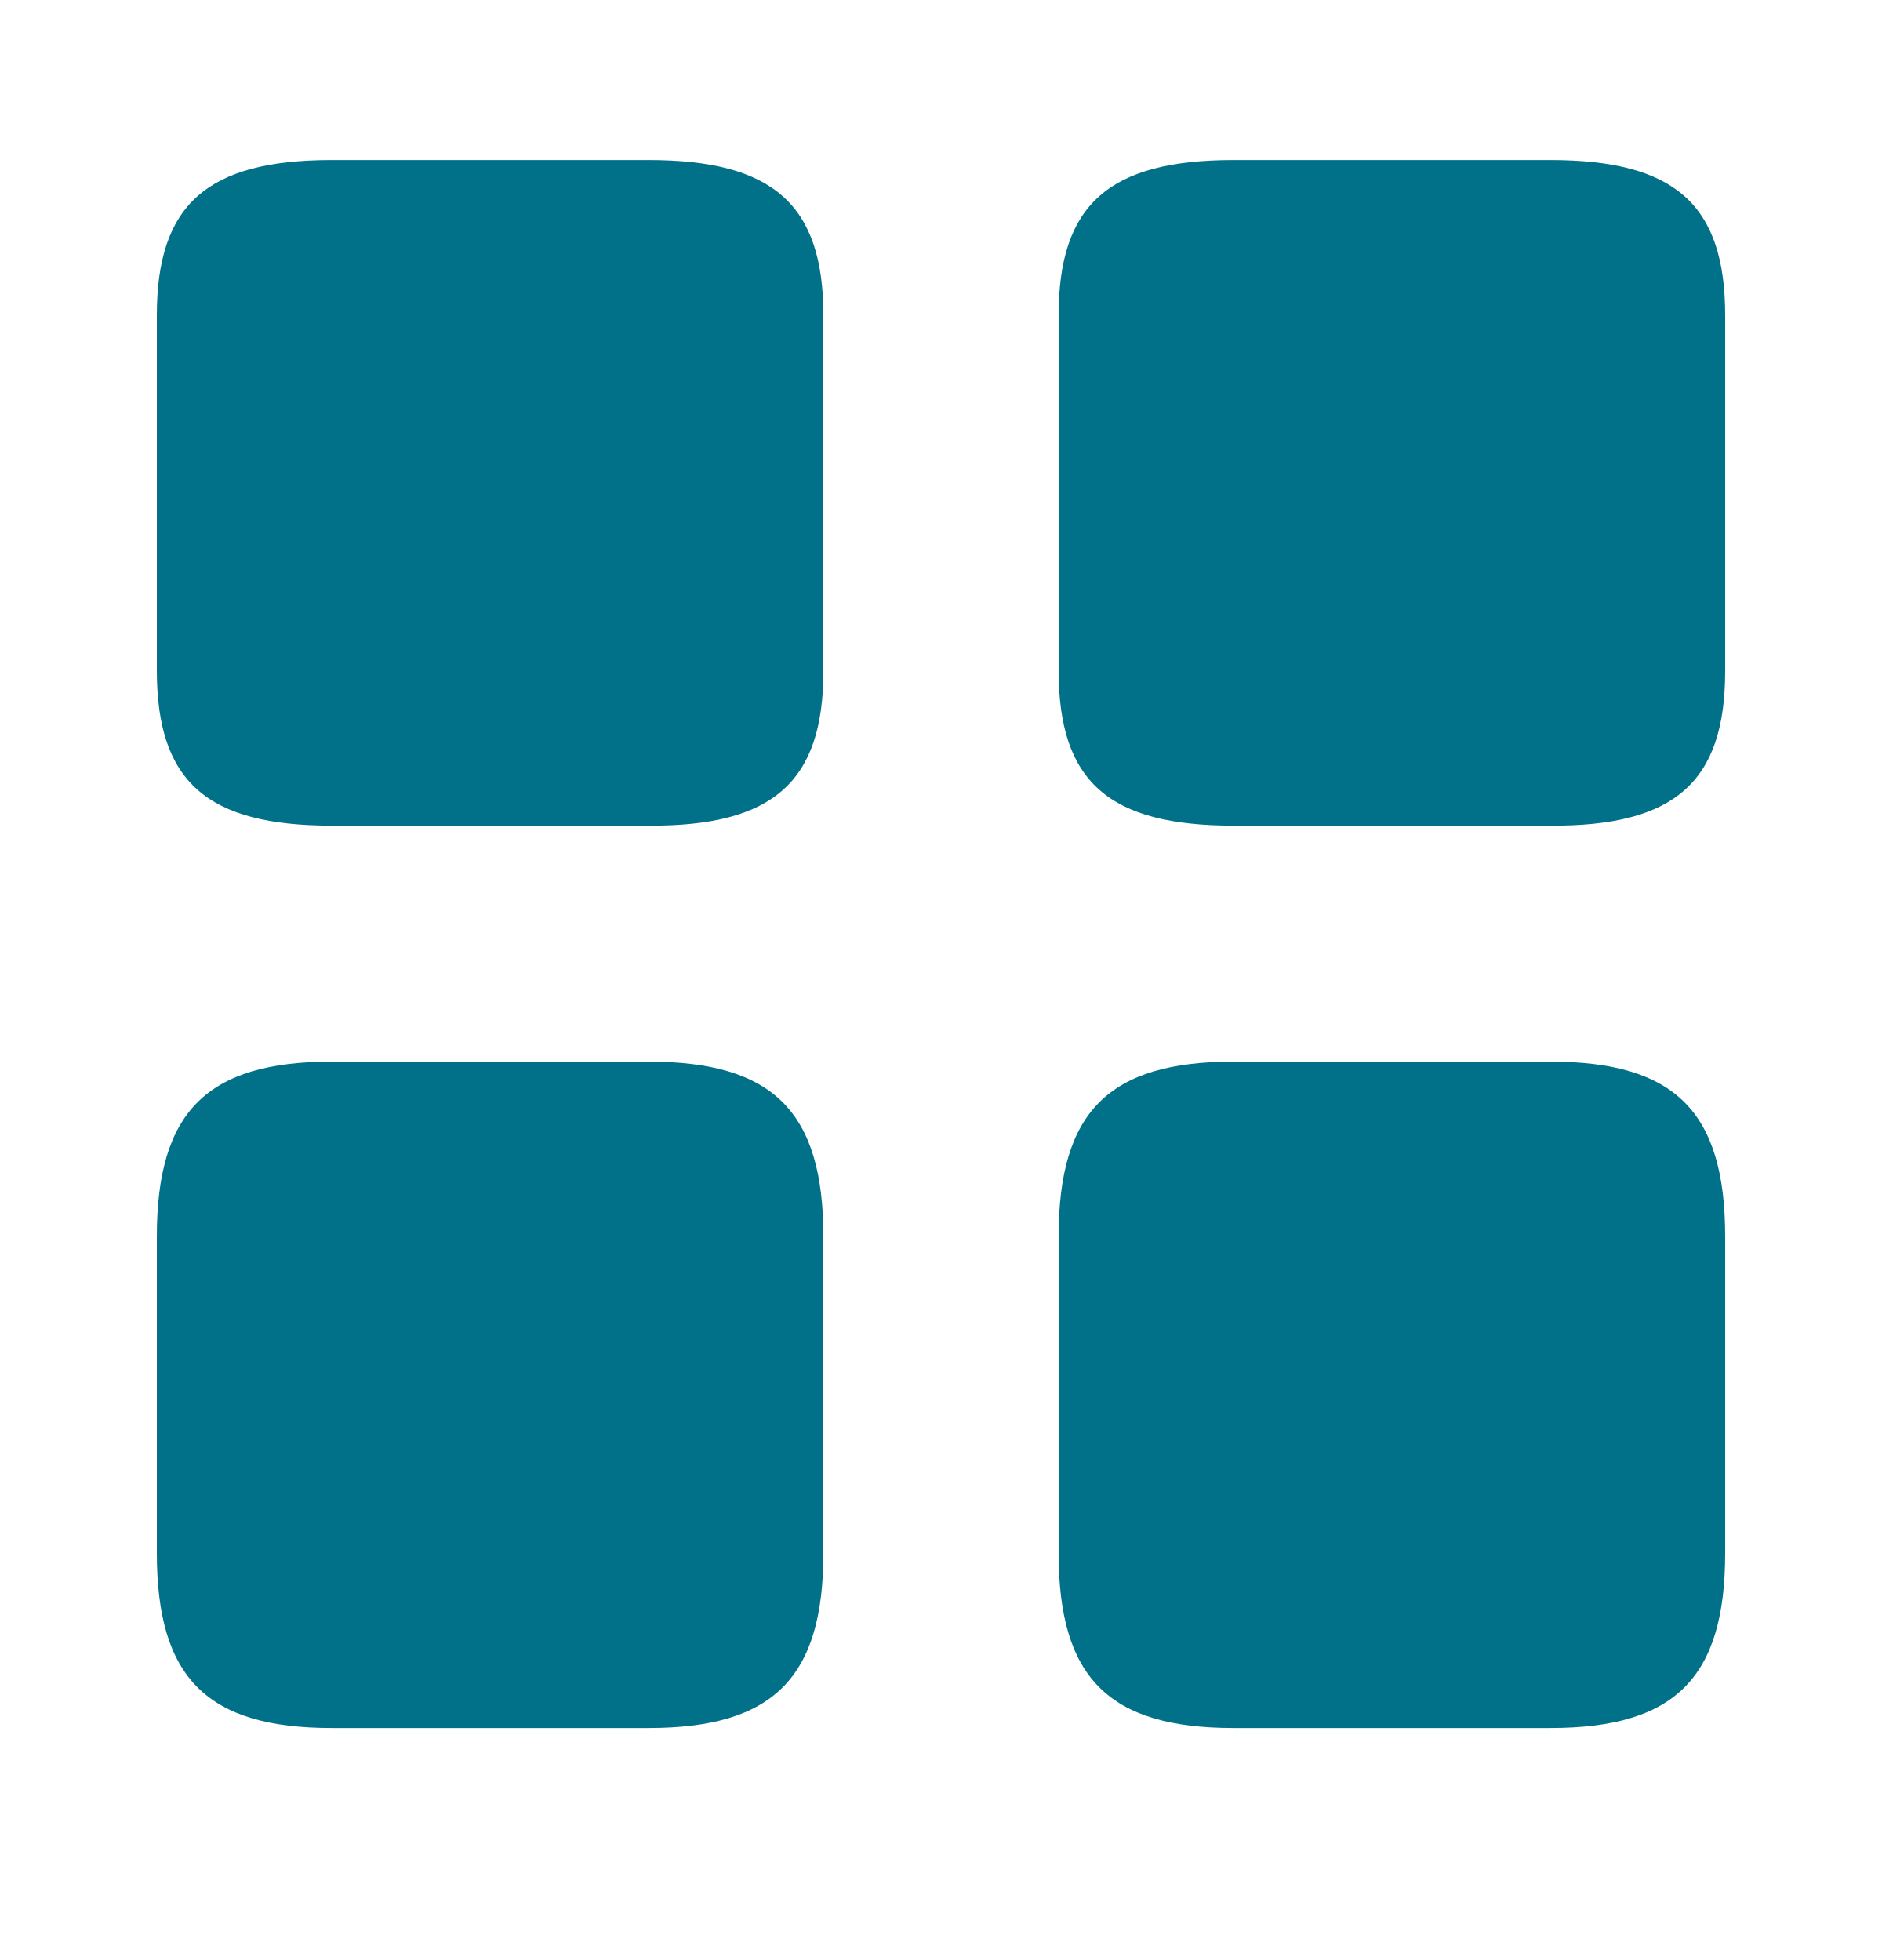
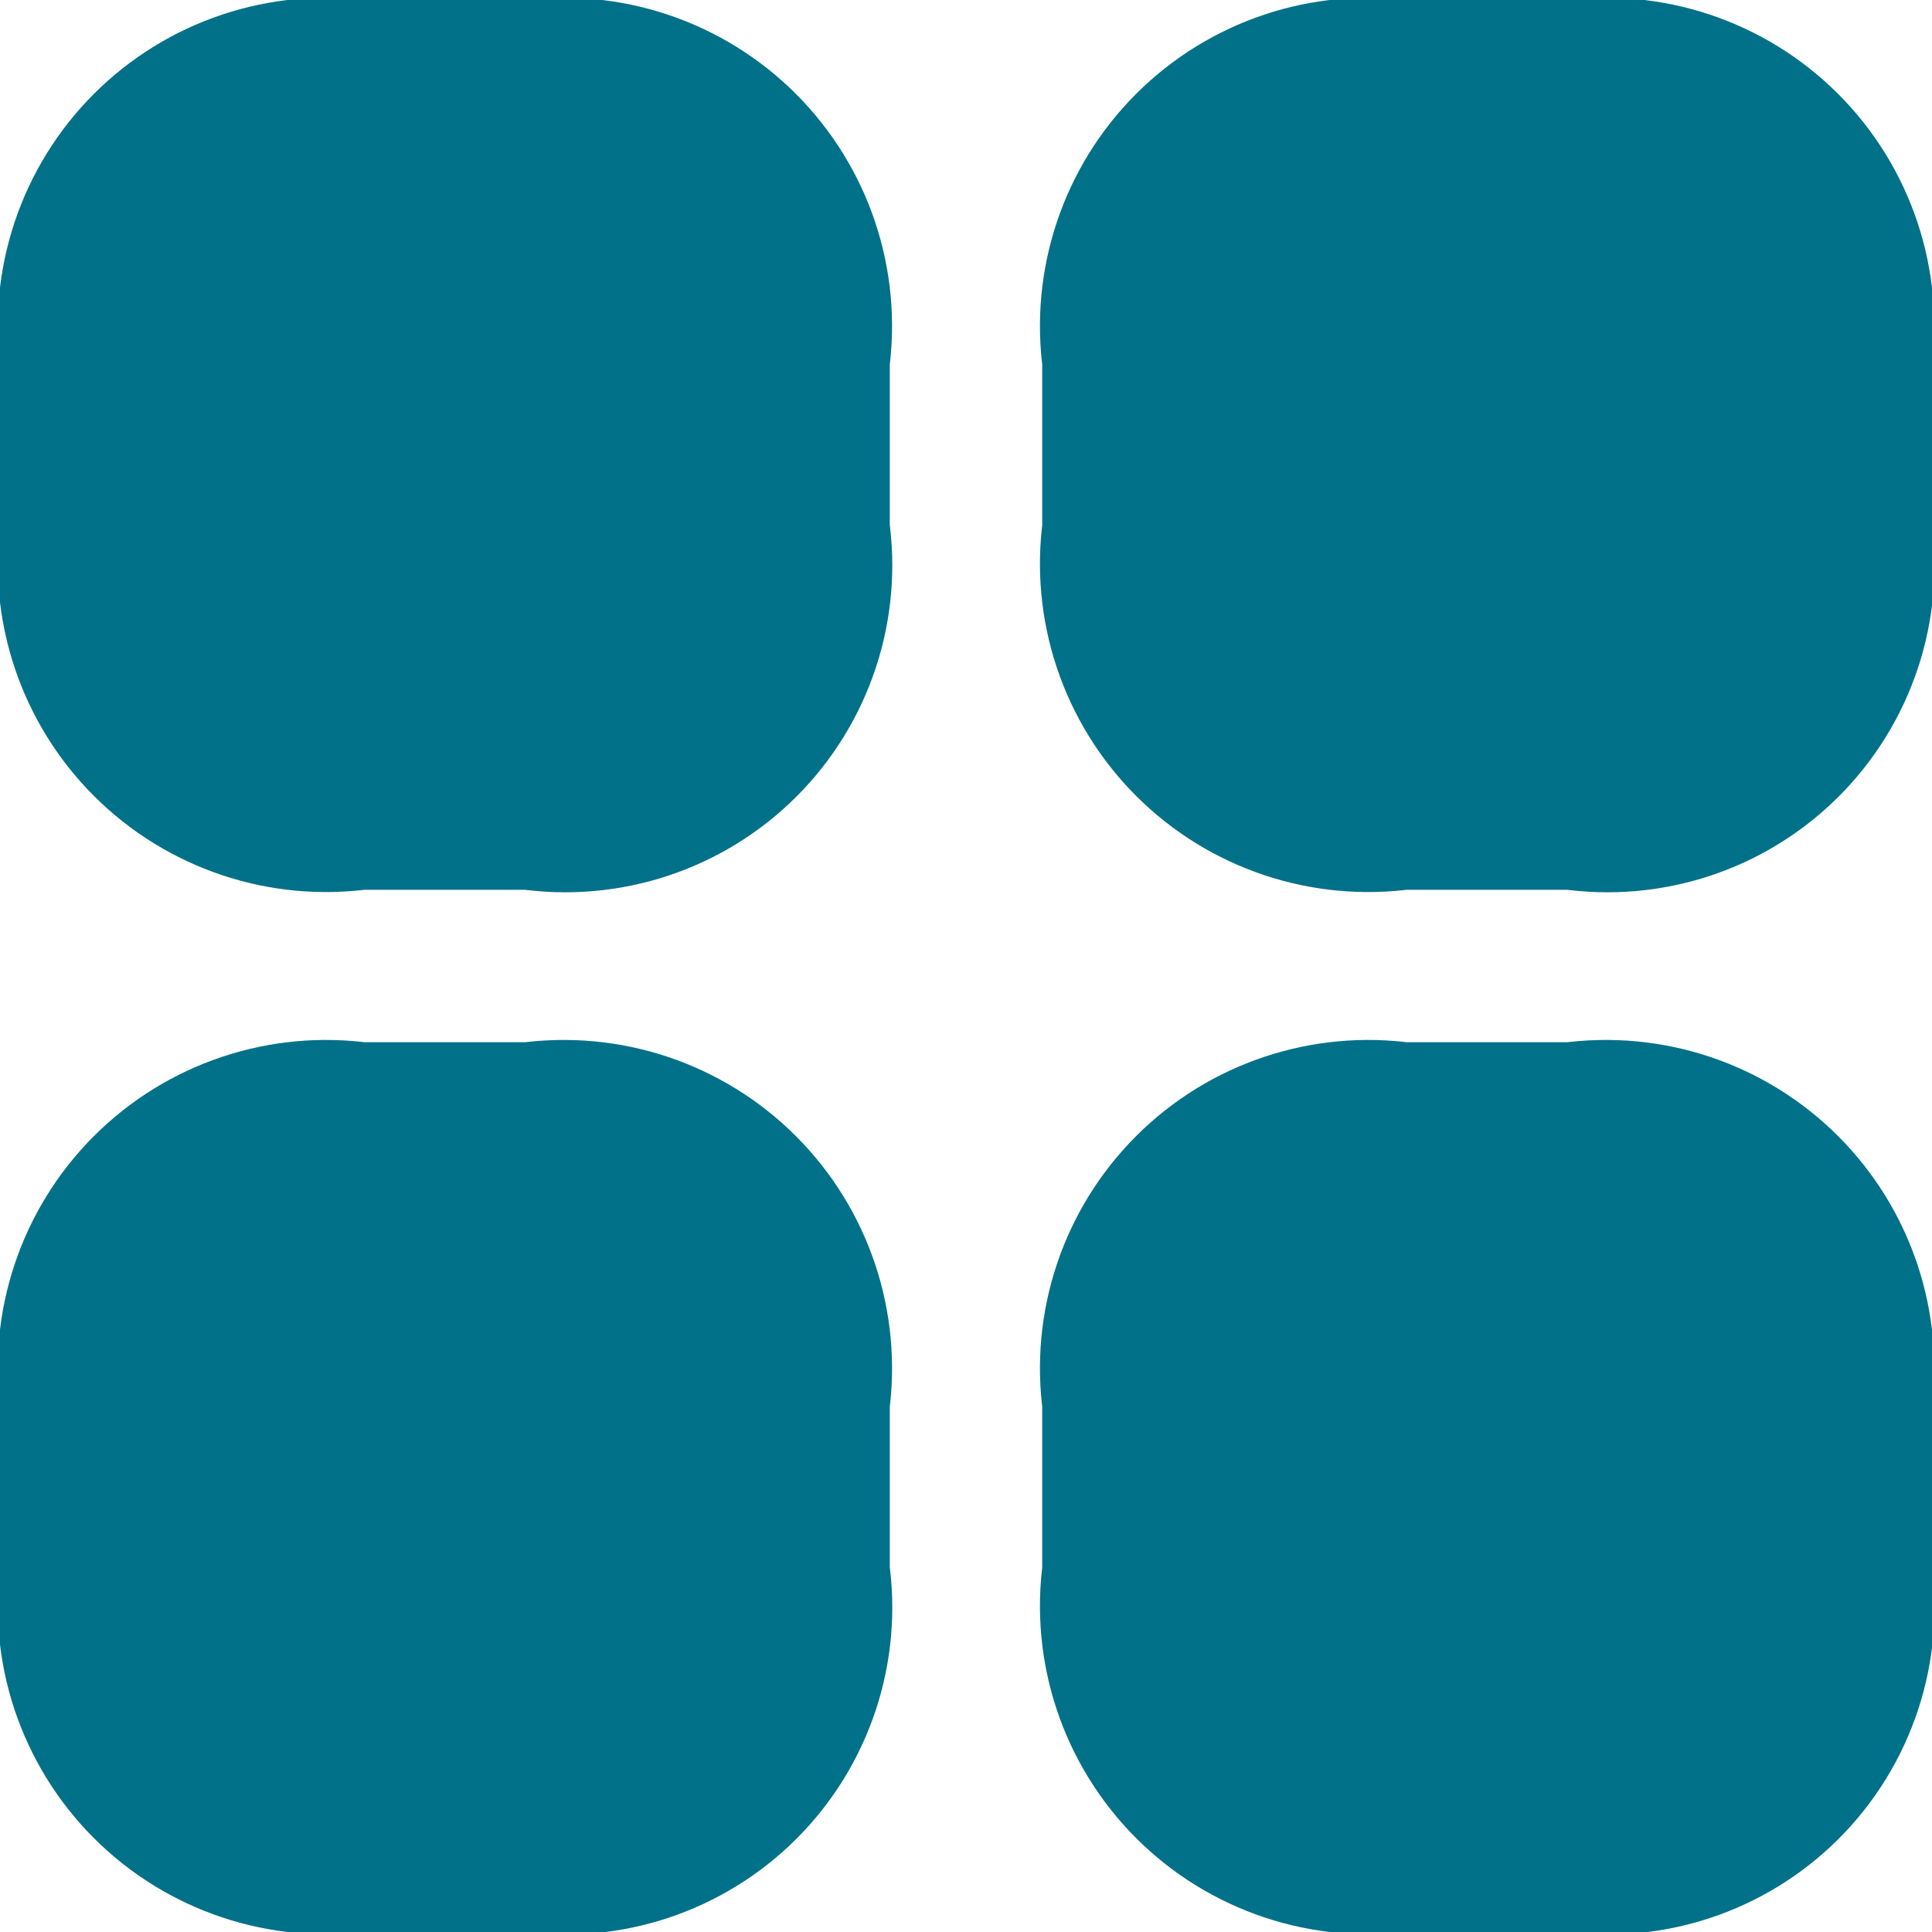
- <svg xmlns="http://www.w3.org/2000/svg" width="24" height="25" viewBox="0 0 24 25" fill="none">
-   <path d="M22 8.561V4.021C22 2.611 21.36 2.041 19.77 2.041H15.73C14.14 2.041 13.5 2.611 13.5 4.021V8.551C13.5 9.971 14.14 10.531 15.73 10.531H19.77C21.36 10.541 22 9.971 22 8.561Z" fill="#017189" />
-   <path d="M22 19.811V15.771C22 14.181 21.36 13.541 19.77 13.541H15.73C14.14 13.541 13.5 14.181 13.5 15.771V19.811C13.5 21.401 14.14 22.041 15.73 22.041H19.77C21.36 22.041 22 21.401 22 19.811Z" fill="#017189" />
-   <path d="M10.5 8.561V4.021C10.5 2.611 9.86 2.041 8.27 2.041H4.23C2.64 2.041 2 2.611 2 4.021V8.551C2 9.971 2.64 10.531 4.23 10.531H8.27C9.86 10.541 10.5 9.971 10.5 8.561Z" fill="#017189" />
-   <path d="M10.5 19.811V15.771C10.5 14.181 9.86 13.541 8.27 13.541H4.23C2.64 13.541 2 14.181 2 15.771V19.811C2 21.401 2.64 22.041 4.23 22.041H8.27C9.86 22.041 10.5 21.401 10.5 19.811Z" fill="#017189" />
+ <svg xmlns="http://www.w3.org/2000/svg" width="14.83" height="14.83" viewBox="0 0 14.83 14.83">
+   <defs>
+     <style>.cls-1{fill:#017189;stroke:#017189;stroke-linecap:round;stroke-linejoin:round;stroke-width:1.5px;}</style>
+   </defs>
+   <g id="Layer_2" data-name="Layer 2">
+     <g id="Layer_1-2" data-name="Layer 1">
+       <path class="cls-1" d="M2.75,6.08H4.08a1.76,1.76,0,0,0,2-2V2.75a1.77,1.77,0,0,0-2-2H2.75a1.77,1.77,0,0,0-2,2V4.08A1.77,1.77,0,0,0,2.75,6.08Z" />
+       <path class="cls-1" d="M10.75,6.08h1.33a1.76,1.76,0,0,0,2-2V2.75a1.77,1.77,0,0,0-2-2H10.75a1.77,1.77,0,0,0-2,2V4.08A1.77,1.77,0,0,0,10.75,6.08Z" />
+       <path class="cls-1" d="M10.75,14.08h1.33a1.76,1.76,0,0,0,2-2V10.75a1.77,1.77,0,0,0-2-2H10.75a1.77,1.77,0,0,0-2,2v1.33A1.77,1.77,0,0,0,10.75,14.08Z" />
+       <path class="cls-1" d="M2.75,14.08H4.08a1.76,1.76,0,0,0,2-2V10.75a1.77,1.77,0,0,0-2-2H2.75a1.77,1.77,0,0,0-2,2v1.33A1.77,1.77,0,0,0,2.75,14.08Z" />
+     </g>
+   </g>
</svg>
